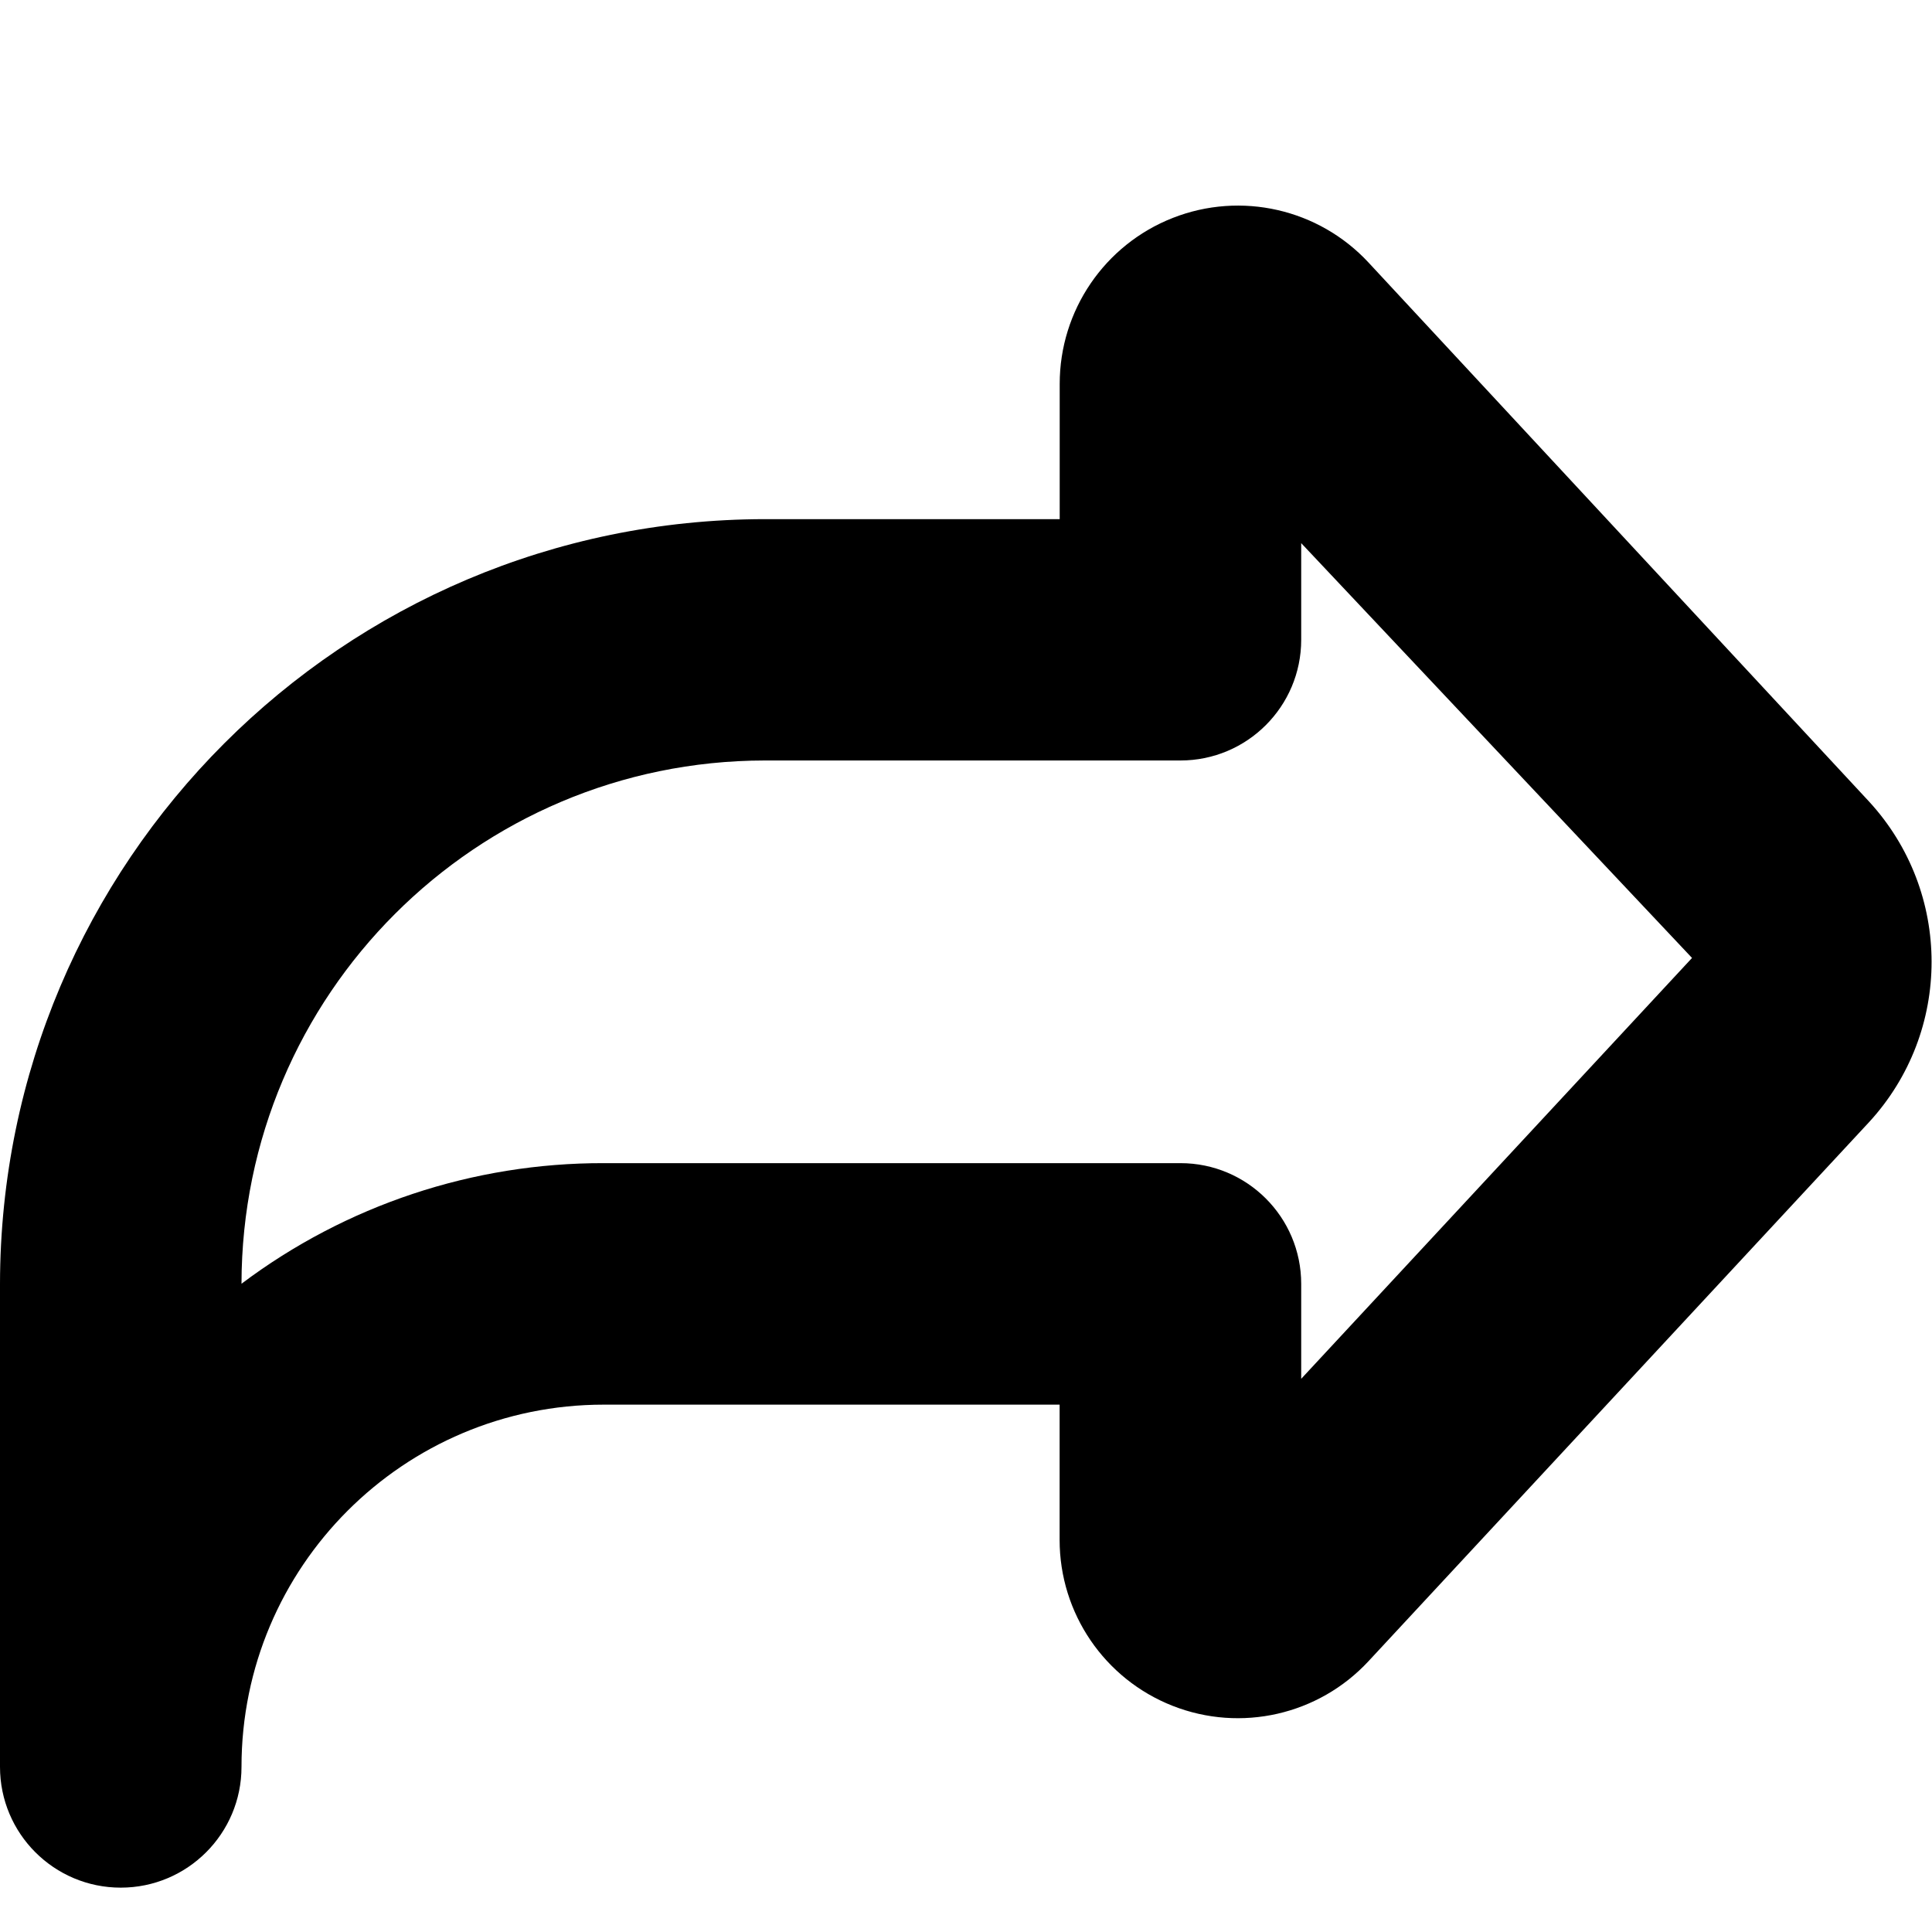
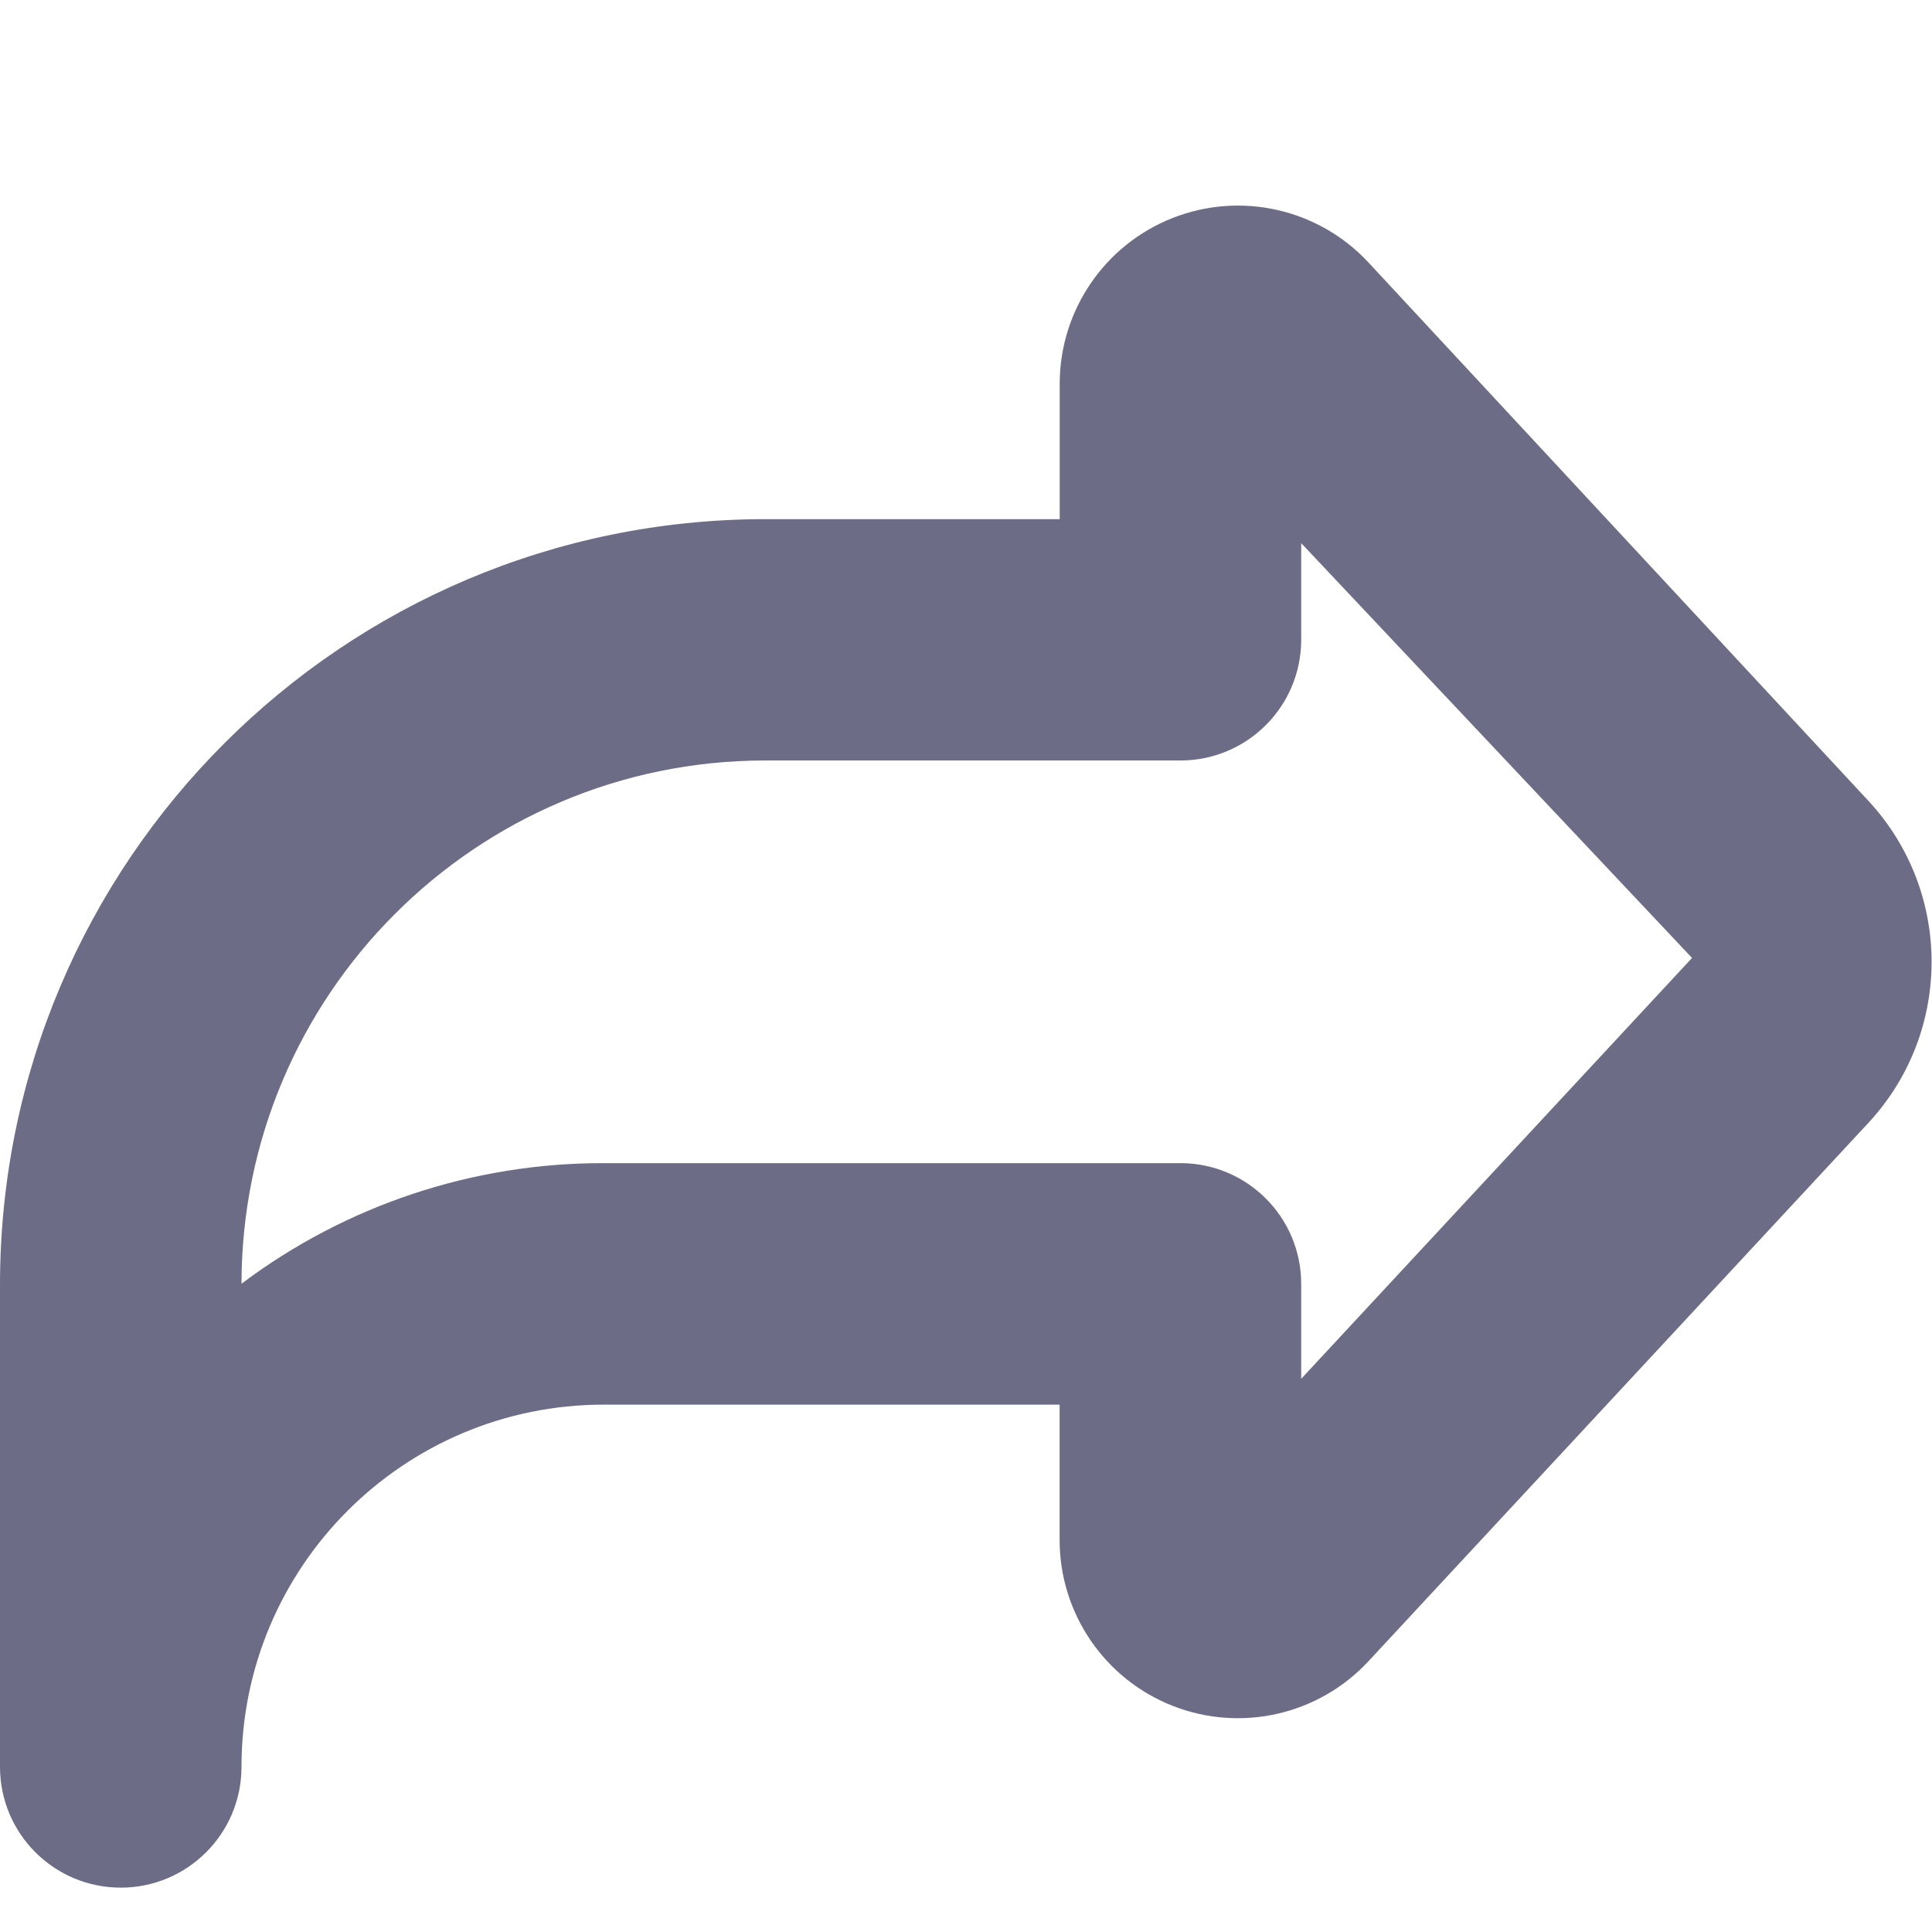
- <svg xmlns="http://www.w3.org/2000/svg" id="Bold" viewBox="0 0 24 24" width="512" height="512">
+ <svg xmlns="http://www.w3.org/2000/svg" id="Bold" viewBox="0 0 24 24" width="512" height="512" fill="#6d6c87">
  <path d="M1.5,23.449a1.5,1.5,0,0,1-1.5-1.5v-6a9.511,9.511,0,0,1,9.5-9.5h3.664V4.768A2.214,2.214,0,0,1,17,3.261l6.217,6.695a2.941,2.941,0,0,1,0,3.985L17,20.636a2.214,2.214,0,0,1-3.837-1.507v-1.68H7.5a4.5,4.5,0,0,0-4.5,4.5A1.5,1.5,0,0,1,1.5,23.449Zm6-9h7.164a1.5,1.5,0,0,1,1.5,1.5v1.179L21.019,11.9,16.164,6.747v1.2a1.5,1.5,0,0,1-1.5,1.5H9.5a6.508,6.508,0,0,0-6.5,6.5v0A7.458,7.458,0,0,1,7.5,14.449ZM14.8,5.3l.008.008Z" />
</svg>
